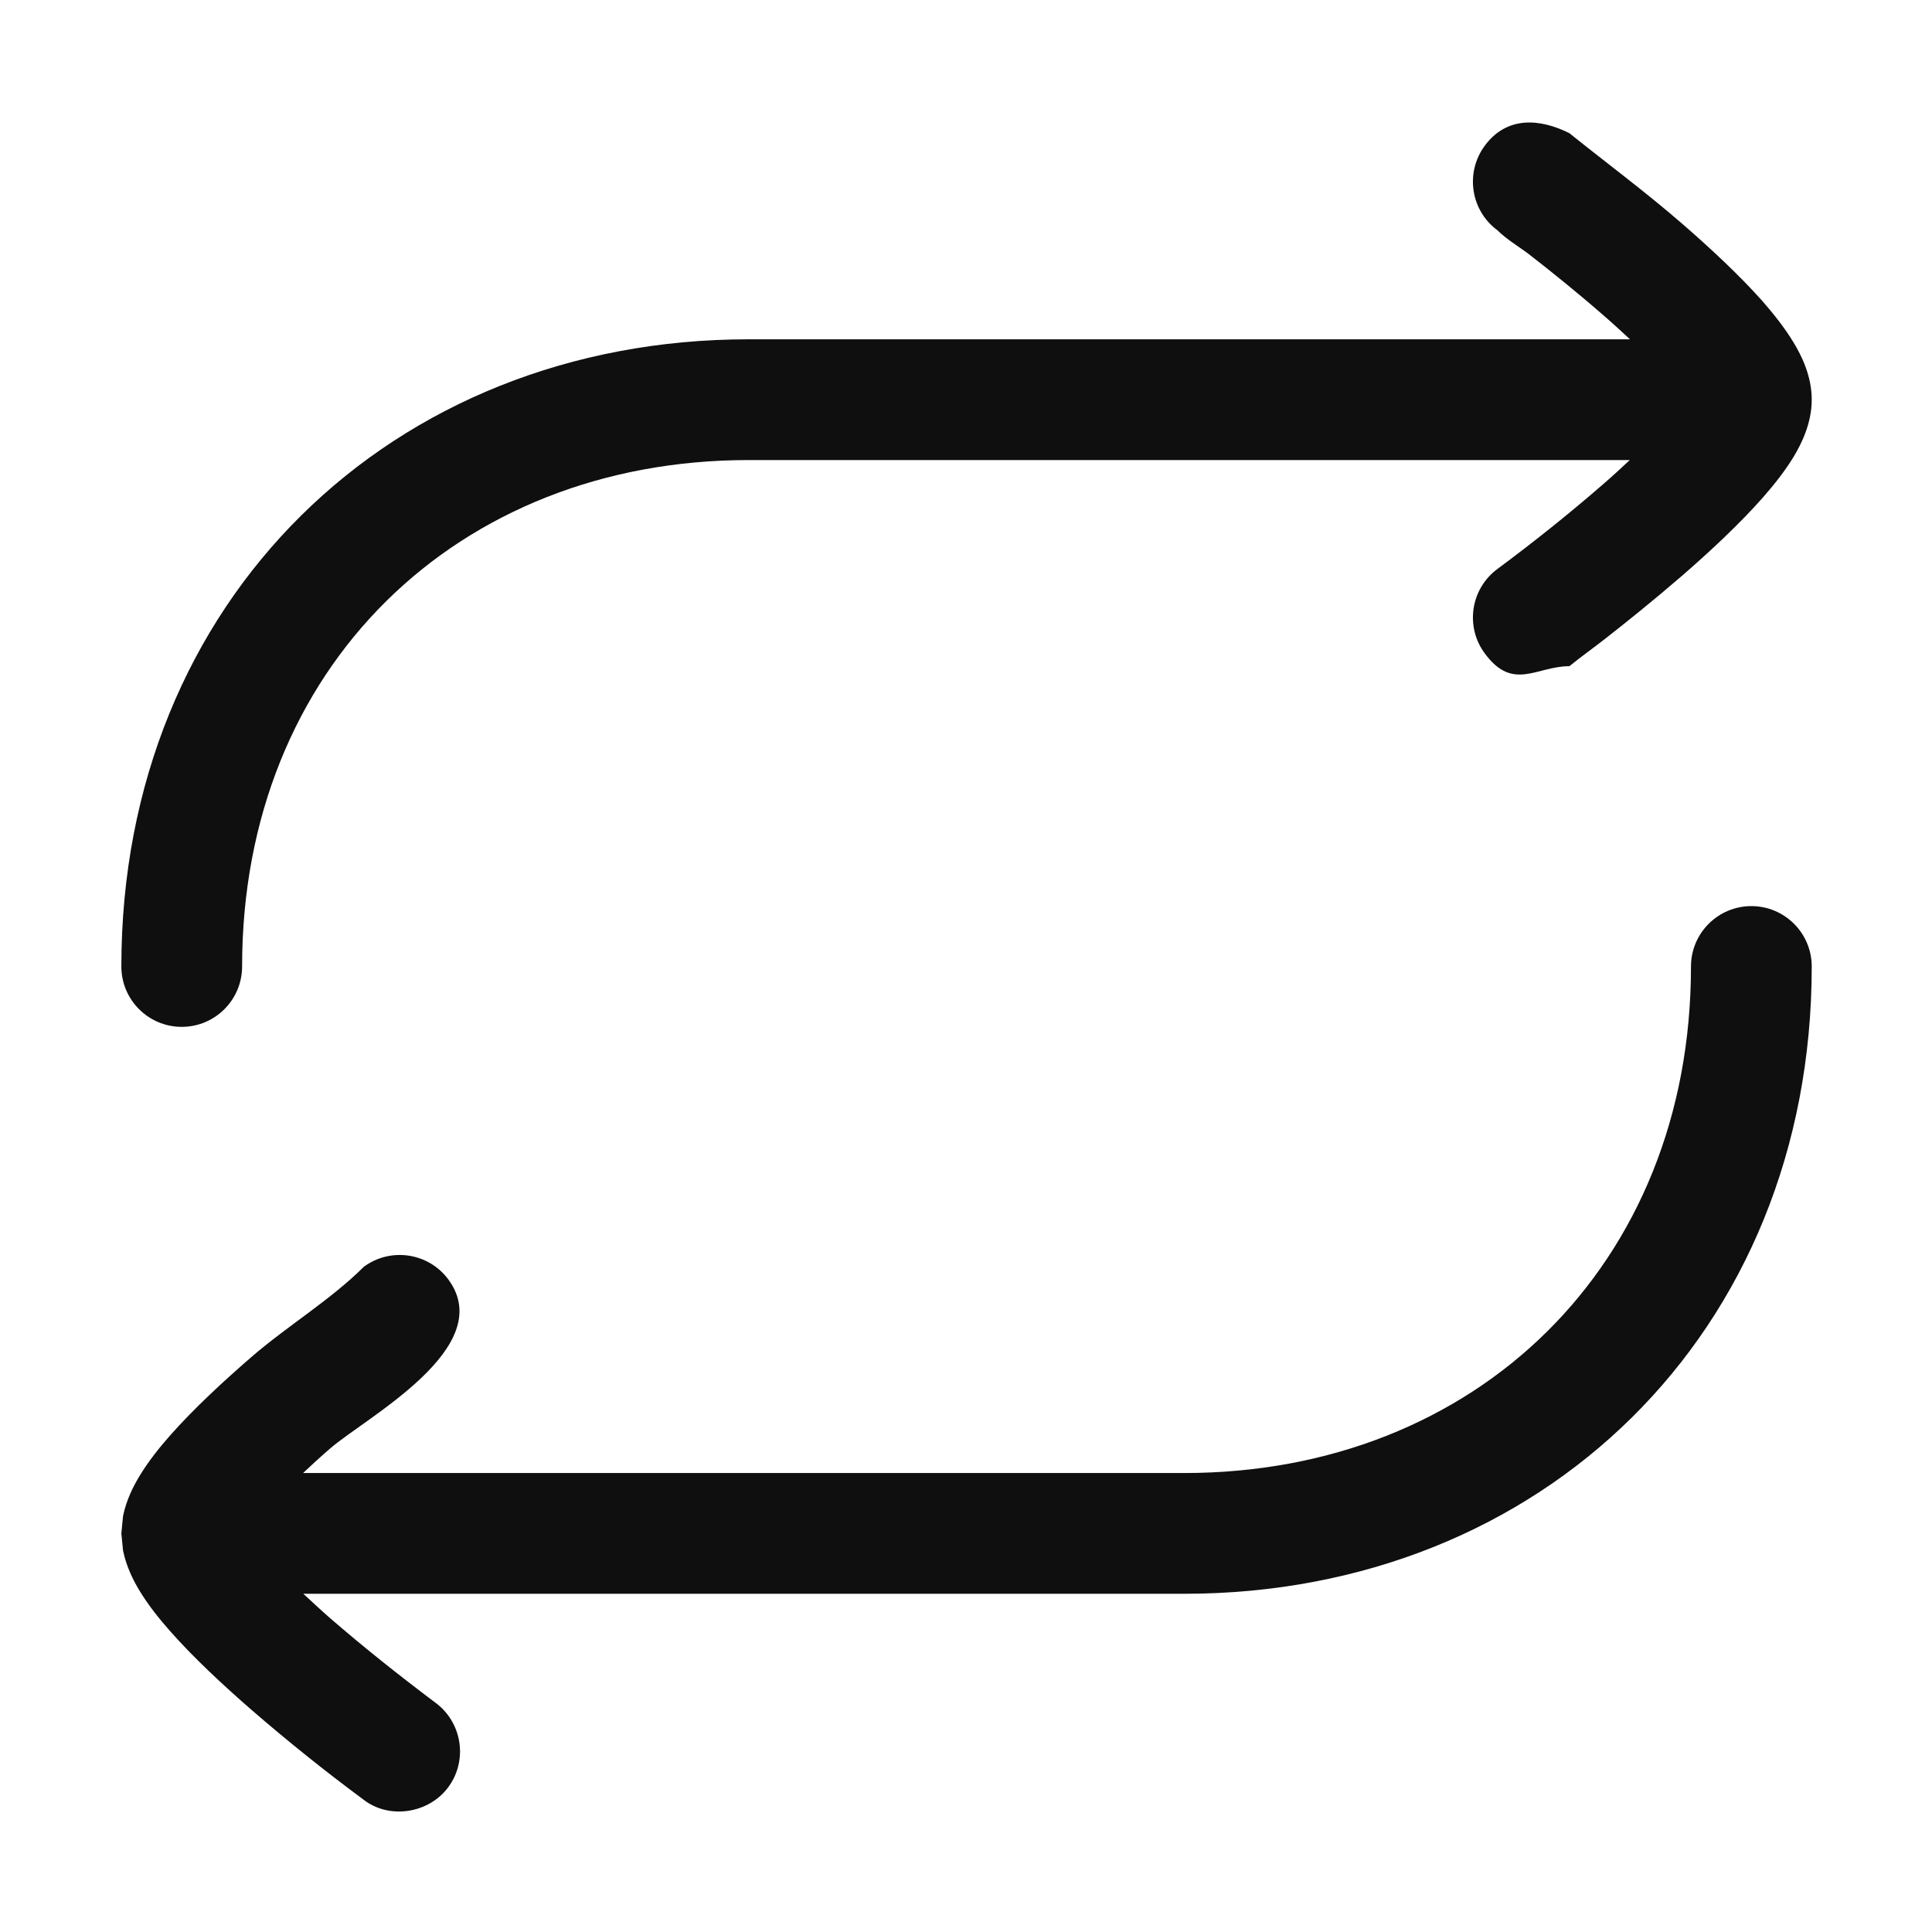
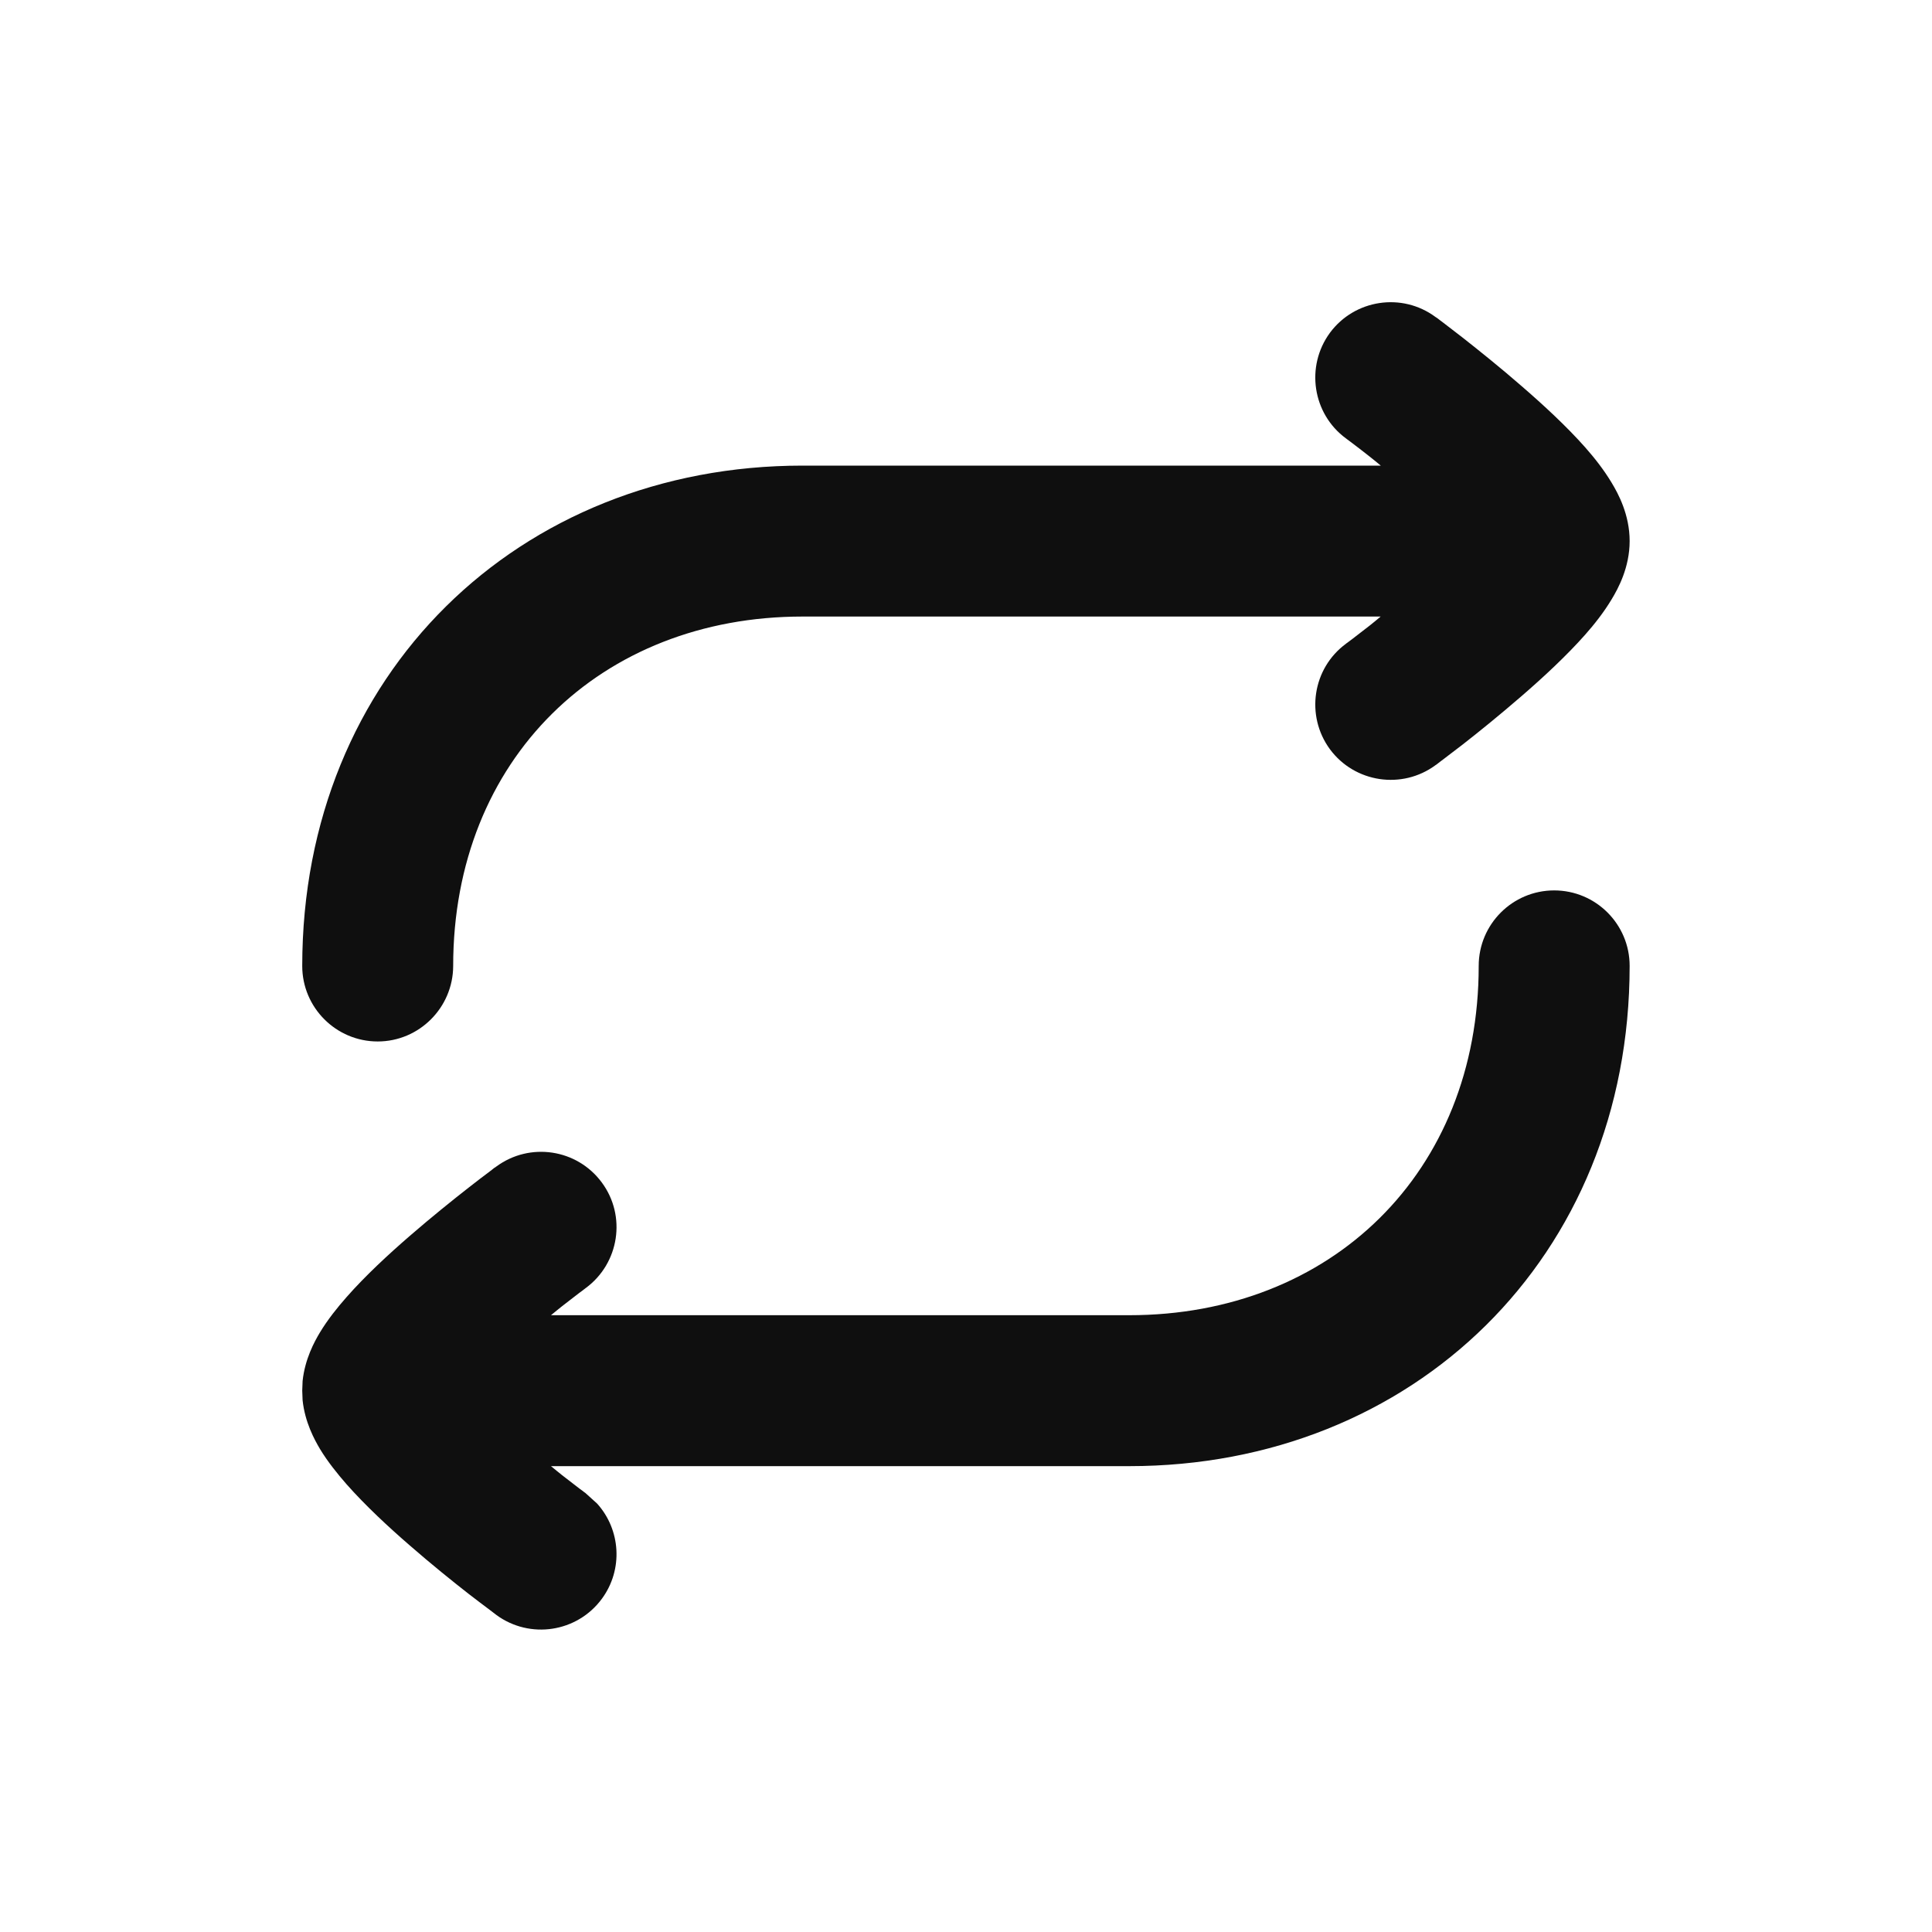
<svg xmlns="http://www.w3.org/2000/svg" width="16" height="16" viewBox="0 0 16 16" fill="none">
-   <path d="M14.504 7.504C14.78 7.504 15.004 7.728 15.004 8.004C15.004 11.04 12.762 13.198 9.809 13.199H2.512C2.584 13.265 2.658 13.335 2.735 13.402C3.017 13.646 3.308 13.877 3.606 14.101C3.828 14.265 3.876 14.578 3.713 14.8C3.552 15.019 3.222 15.071 3.008 14.902C2.689 14.666 2.379 14.417 2.08 14.158C1.848 13.956 1.603 13.728 1.412 13.512C1.317 13.405 1.225 13.289 1.154 13.171C1.107 13.093 1.047 12.978 1.019 12.841L1.005 12.699L1.019 12.555C1.047 12.419 1.107 12.304 1.154 12.226C1.225 12.108 1.317 11.991 1.412 11.884C1.603 11.668 1.848 11.441 2.08 11.24C2.376 10.983 2.736 10.767 3.013 10.491C3.235 10.327 3.549 10.374 3.713 10.596C4.127 11.159 3.03 11.739 2.735 11.995C2.657 12.062 2.582 12.131 2.51 12.199H9.809C12.22 12.198 14.004 10.478 14.004 8.004C14.004 7.728 14.228 7.504 14.504 7.504Z" fill="#0F0F0F" />
-   <path d="M12.296 1.207C12.479 0.959 12.753 0.981 12.997 1.103C13.307 1.352 13.627 1.589 13.929 1.851C14.161 2.052 14.406 2.28 14.597 2.495C14.691 2.603 14.783 2.719 14.854 2.837C14.917 2.941 15.004 3.111 15.004 3.31C15.004 3.508 14.917 3.678 14.854 3.783C14.783 3.9 14.691 4.016 14.597 4.123C14.406 4.339 14.161 4.568 13.929 4.769C13.694 4.972 13.461 5.159 13.288 5.294C13.192 5.369 13.092 5.44 12.997 5.517C12.725 5.517 12.53 5.729 12.296 5.411C12.132 5.189 12.179 4.876 12.401 4.712C12.7 4.49 12.992 4.257 13.273 4.013C13.351 3.946 13.425 3.877 13.497 3.81H6.199C3.788 3.81 2.005 5.53 2.005 8.004C2.005 8.28 1.781 8.504 1.505 8.504C1.229 8.504 1.005 8.28 1.005 8.004C1.005 4.968 3.247 2.81 6.199 2.81H13.499C13.426 2.743 13.351 2.673 13.273 2.606C13.056 2.417 12.838 2.242 12.673 2.114C12.586 2.046 12.479 1.985 12.401 1.907C12.179 1.743 12.132 1.43 12.296 1.207Z" fill="#0F0F0F" />
+   <path d="M12.871 7.374C13.216 7.374 13.496 7.654 13.496 7.999C13.496 10.415 11.701 12.142 9.352 12.142H4.563C4.596 12.168 4.625 12.194 4.654 12.216C4.714 12.263 4.765 12.302 4.799 12.328C4.817 12.341 4.831 12.351 4.839 12.358C4.844 12.361 4.847 12.363 4.849 12.365L4.851 12.367L4.945 12.452C5.14 12.668 5.163 12.998 4.984 13.241C4.779 13.519 4.388 13.578 4.11 13.374L4.108 13.372C4.107 13.371 4.106 13.37 4.105 13.37C4.102 13.367 4.098 13.364 4.092 13.36C4.081 13.352 4.065 13.34 4.046 13.325C4.006 13.295 3.95 13.253 3.884 13.202C3.752 13.099 3.574 12.956 3.394 12.799C3.217 12.646 3.024 12.466 2.871 12.293C2.795 12.206 2.714 12.106 2.65 12C2.603 11.921 2.525 11.777 2.506 11.596L2.503 11.517L2.506 11.437C2.525 11.256 2.603 11.112 2.65 11.034C2.714 10.928 2.795 10.827 2.871 10.741C3.024 10.567 3.217 10.388 3.394 10.235C3.574 10.079 3.752 9.936 3.884 9.833C3.951 9.781 4.006 9.738 4.046 9.709C4.065 9.694 4.082 9.682 4.092 9.673C4.098 9.67 4.102 9.667 4.105 9.665C4.106 9.664 4.107 9.662 4.108 9.662L4.11 9.661C4.388 9.456 4.779 9.515 4.984 9.793C5.189 10.07 5.129 10.462 4.851 10.667L4.849 10.668C4.847 10.67 4.844 10.673 4.839 10.676C4.831 10.683 4.817 10.693 4.799 10.706C4.765 10.732 4.714 10.771 4.654 10.818C4.625 10.84 4.596 10.866 4.563 10.892H9.352C11.023 10.892 12.246 9.712 12.246 7.999C12.246 7.654 12.526 7.374 12.871 7.374Z" fill="#0F0F0F" />
+   <path d="M11.014 2.756C11.219 2.479 11.611 2.42 11.888 2.625L11.889 2.626C11.89 2.626 11.892 2.627 11.893 2.628C11.896 2.631 11.901 2.633 11.906 2.637C11.917 2.645 11.932 2.658 11.952 2.672C11.991 2.702 12.046 2.745 12.113 2.796C12.245 2.9 12.423 3.042 12.603 3.199C12.78 3.352 12.974 3.531 13.128 3.705C13.204 3.791 13.283 3.891 13.347 3.998C13.401 4.087 13.496 4.262 13.496 4.481C13.496 4.699 13.401 4.874 13.347 4.963C13.283 5.07 13.204 5.17 13.128 5.256C12.974 5.43 12.78 5.61 12.603 5.763C12.423 5.919 12.245 6.063 12.113 6.166C12.047 6.217 11.991 6.259 11.952 6.289C11.932 6.303 11.917 6.316 11.906 6.324C11.9 6.328 11.896 6.331 11.893 6.334C11.892 6.335 11.89 6.335 11.889 6.336L11.888 6.337C11.611 6.541 11.219 6.482 11.014 6.205C10.81 5.927 10.869 5.535 11.147 5.331C11.148 5.33 11.148 5.329 11.149 5.329C11.151 5.327 11.155 5.325 11.159 5.322C11.168 5.315 11.181 5.305 11.199 5.292C11.234 5.265 11.284 5.227 11.344 5.18C11.373 5.158 11.402 5.132 11.434 5.106H6.646C4.975 5.106 3.753 6.286 3.753 8C3.752 8.344 3.472 8.625 3.128 8.625C2.783 8.625 2.503 8.344 2.503 8C2.503 5.583 4.298 3.856 6.646 3.856H11.435C11.403 3.83 11.373 3.804 11.344 3.782C11.284 3.735 11.234 3.696 11.199 3.67C11.181 3.656 11.168 3.647 11.159 3.64C11.154 3.637 11.151 3.634 11.149 3.632L11.147 3.631C10.869 3.427 10.81 3.034 11.014 2.756Z" fill="#0F0F0F" />
</svg>
